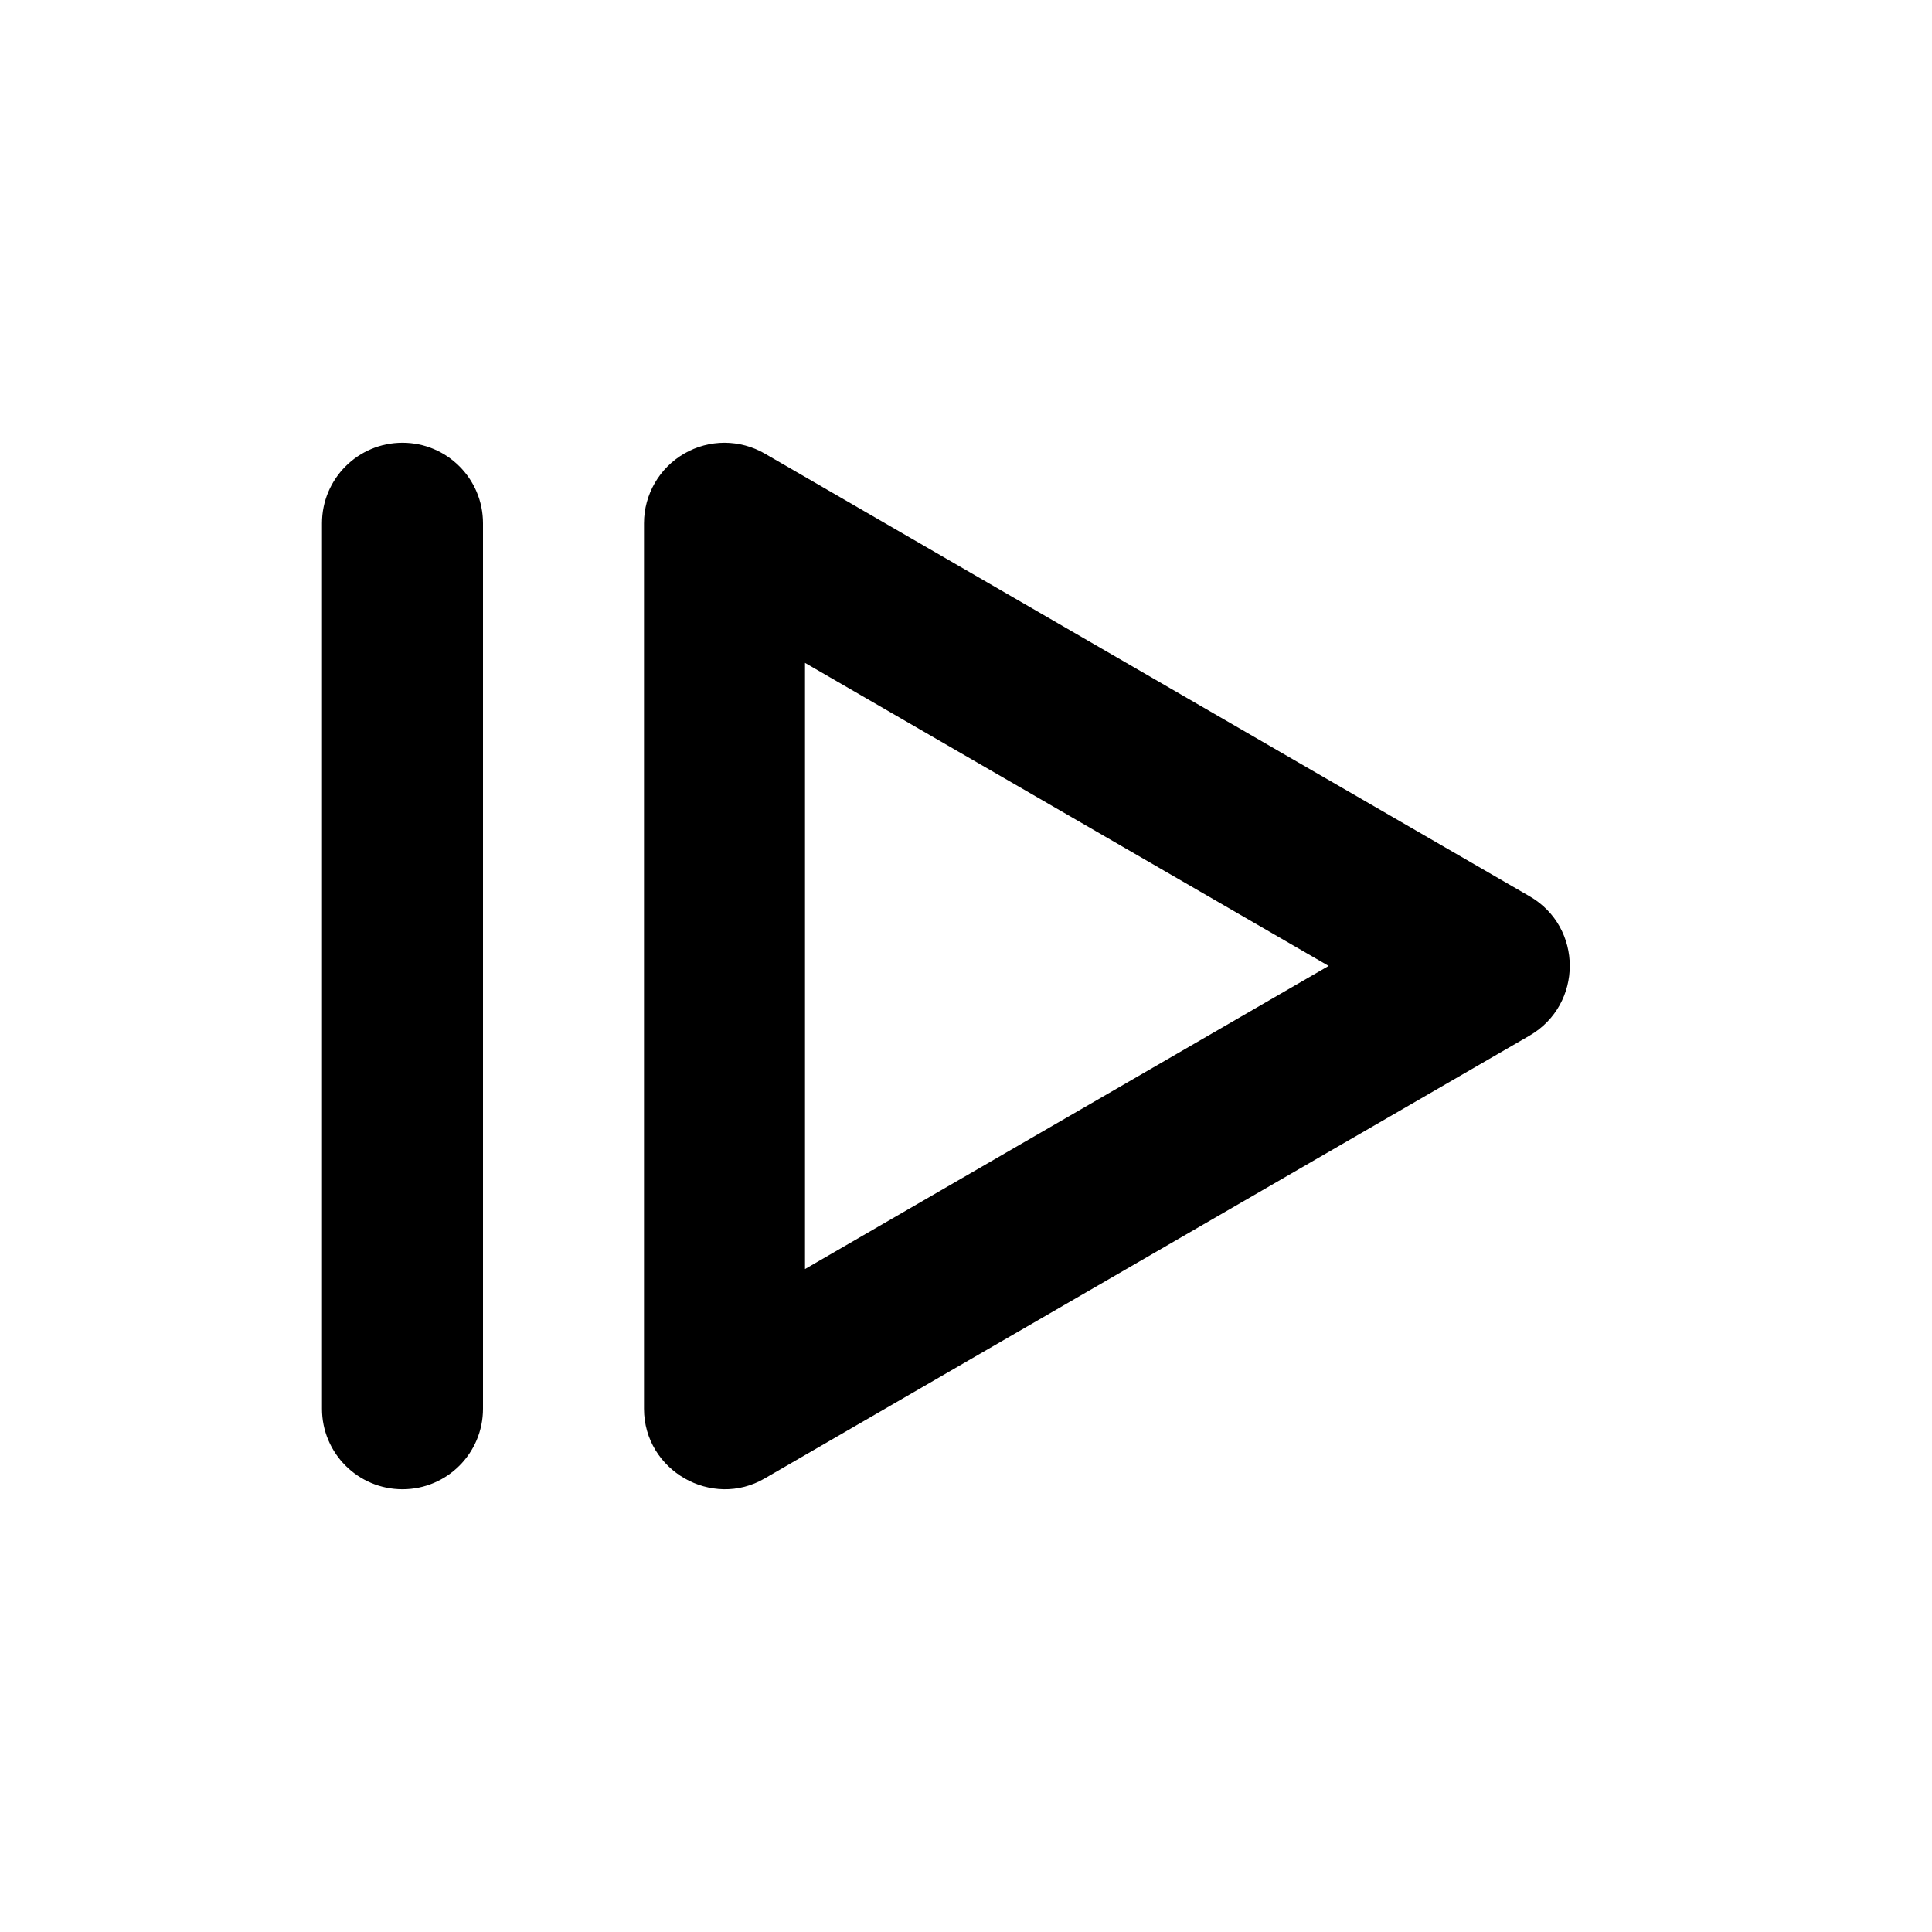
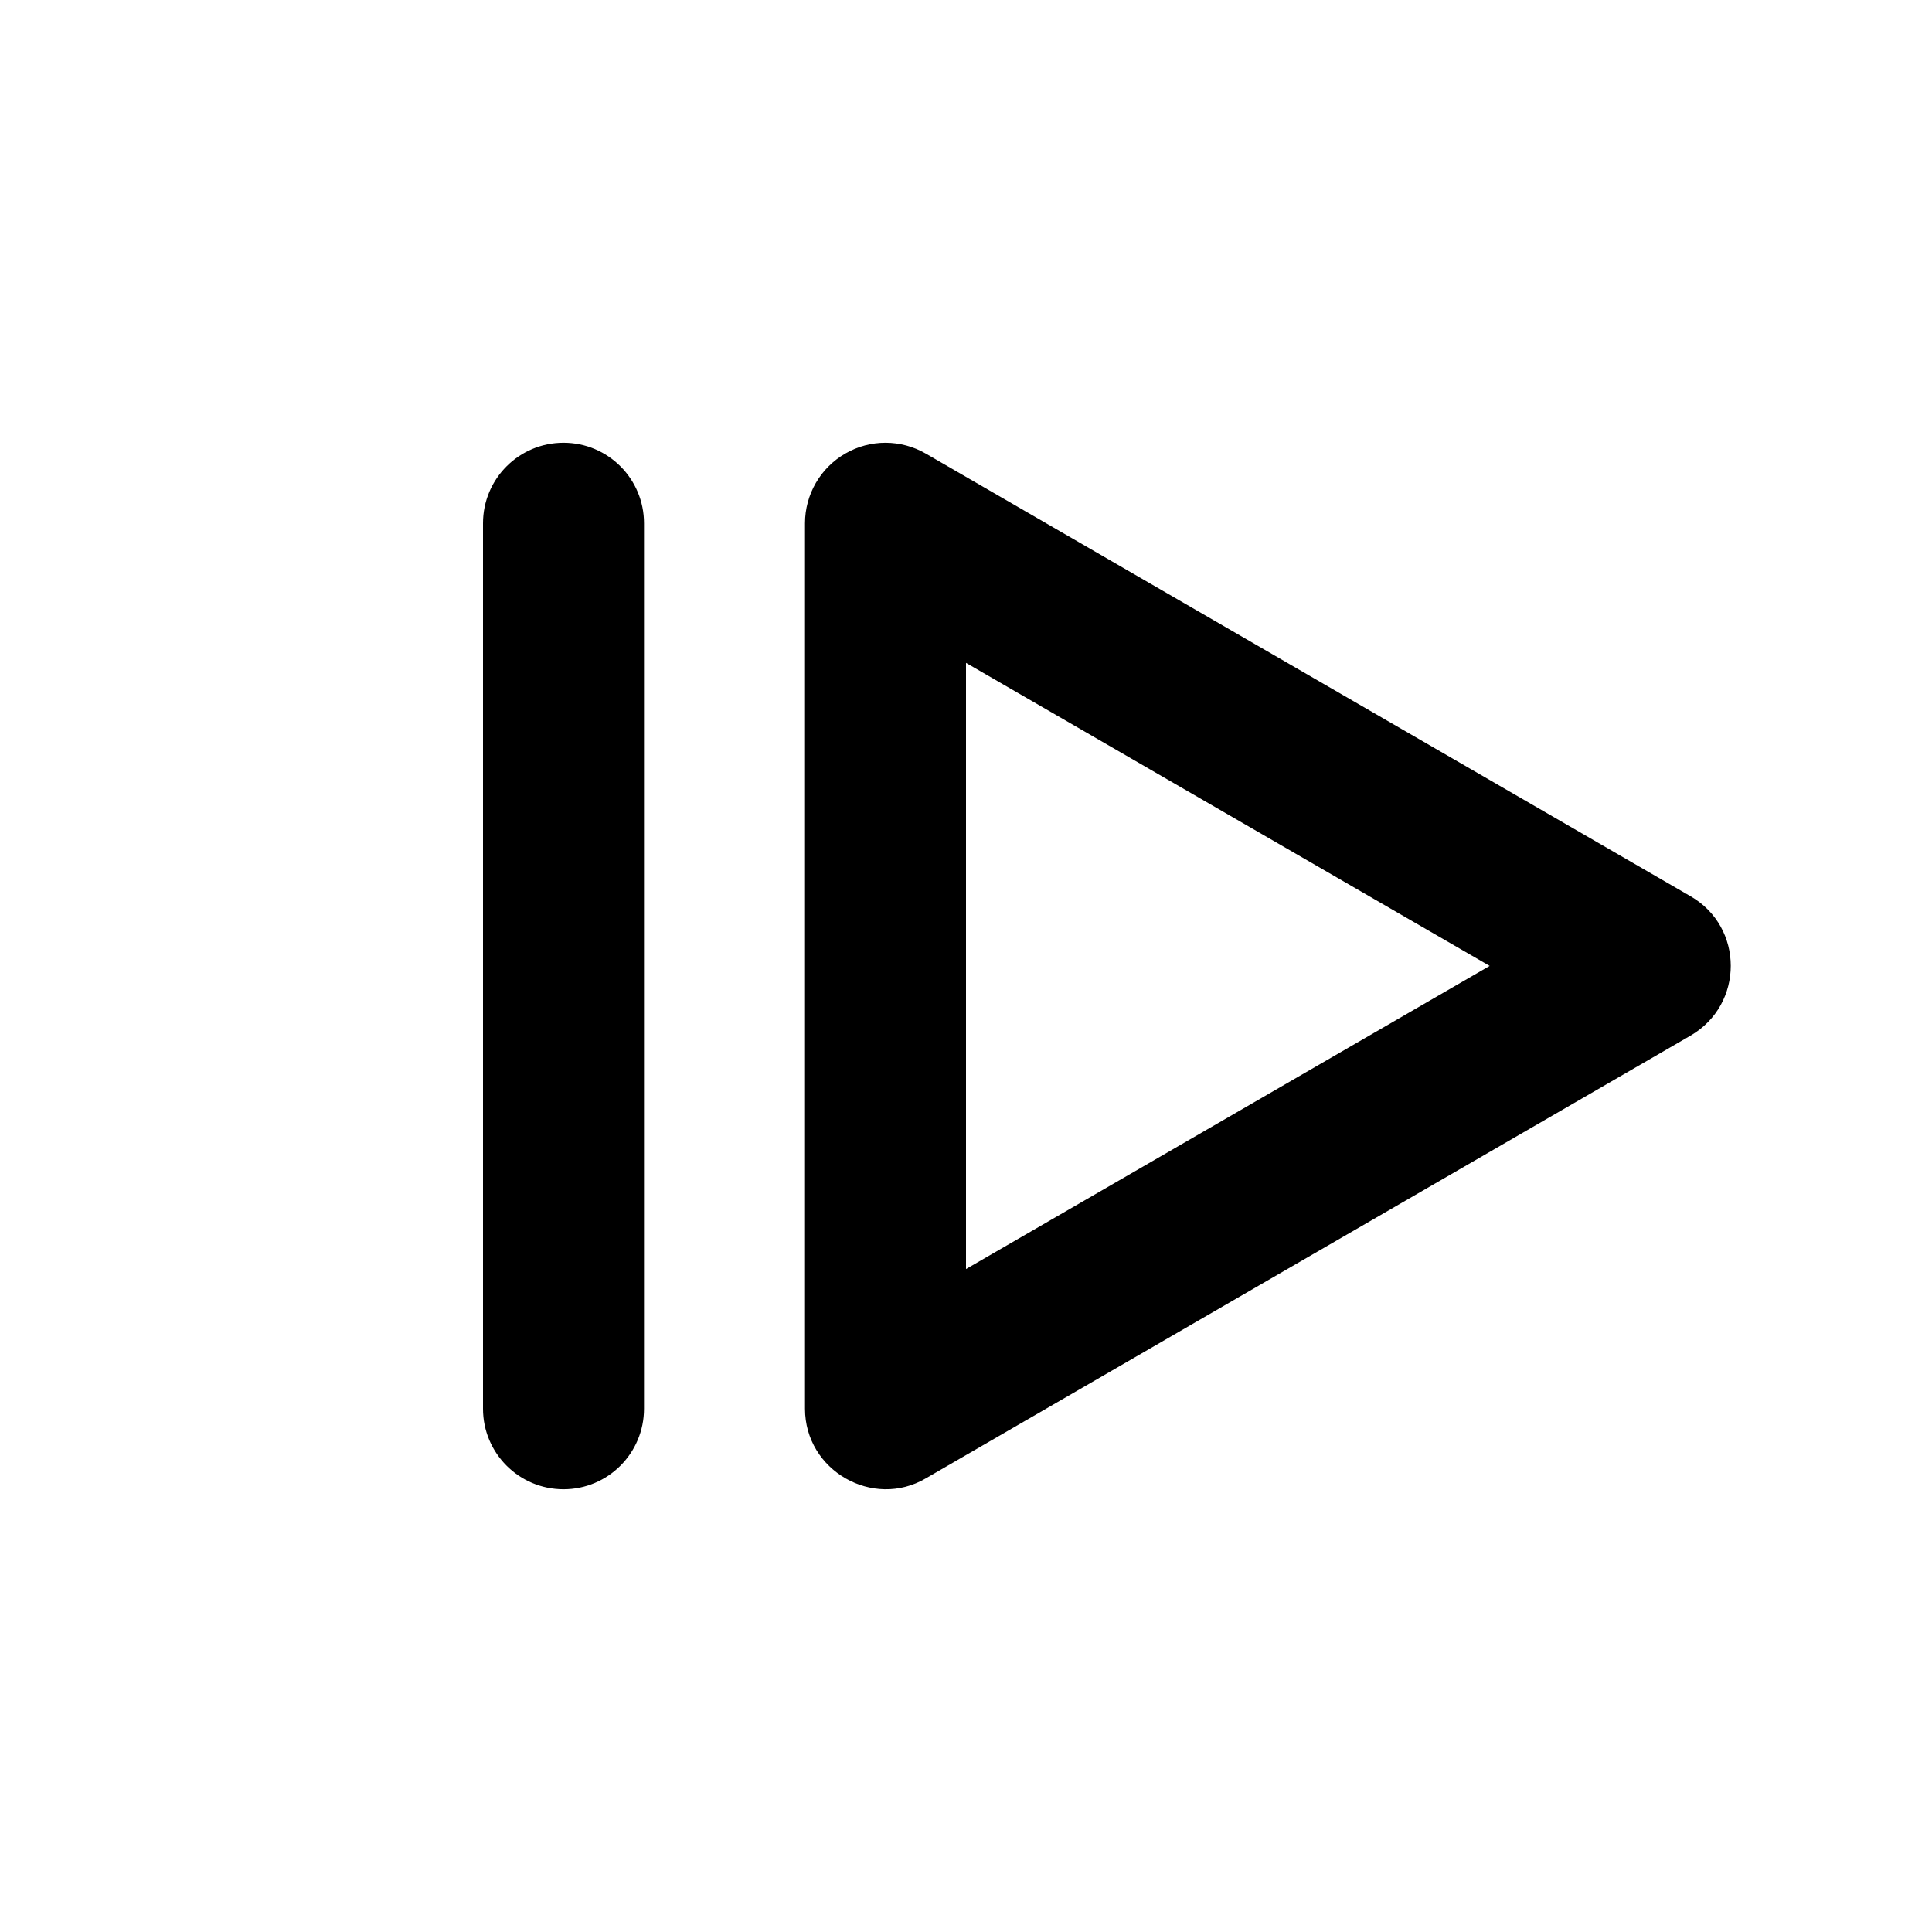
<svg xmlns="http://www.w3.org/2000/svg" width="48.0px" height="48.0px" viewBox="0 0 48.0 48.0" version="1.1" id="SVGRoot">
  <defs id="defs4288" />
  <g id="layer1">
-     <path id="path27" style="color:#000000;fill:#000000;fill-rule:evenodd;stroke-linecap:round;-inkscape-stroke:none" d="m 10,11 c -1.105,0 -2,0.895 -2,2 v 22 c 0,1.105 0.895,2 2,2 1.105,0 2,-0.895 2,-2 V 13 c 0,-1.105 -0.895,-2 -2,-2 z m 8.002,0 c -0.345,-3.45e-4 -0.69,0.089 -1,0.268 C 16.383,11.624 16,12.285 16,13 v 22 c 0.001,1.54 1.691,2.498 3.002,1.729 l 19,-11 c 1.331,-0.774 1.331,-2.694 0,-3.461 l -19,-10.998 c -0.309,-0.179 -0.655,-0.269 -1,-0.27 z M 20,16.469 33.01,23.998 20,31.529 Z" />
+     <path id="path27" style="color:#000000;fill:#000000;fill-rule:evenodd;stroke-linecap:round;-inkscape-stroke:none" d="m 14,11 c -1.105,0 -2,0.895 -2,2 v 22 c 0,1.105 0.895,2 2,2 1.105,0 2,-0.895 2,-2 V 13 c 0,-1.105 -0.895,-2 -2,-2 z m 8.002,0 c -0.345,-3.45e-4 -0.69,0.089 -1,0.268 C 20.383,11.624 20,12.285 20,13 v 22 c 0.001,1.54 1.691,2.498 3.002,1.729 l 19,-11 c 1.331,-0.774 1.331,-2.694 0,-3.461 l -19,-10.998 c -0.309,-0.179 -0.655,-0.269 -1,-0.27 z M 24,16.469 37.01,23.998 24,31.529 Z" />
  </g>
</svg>
